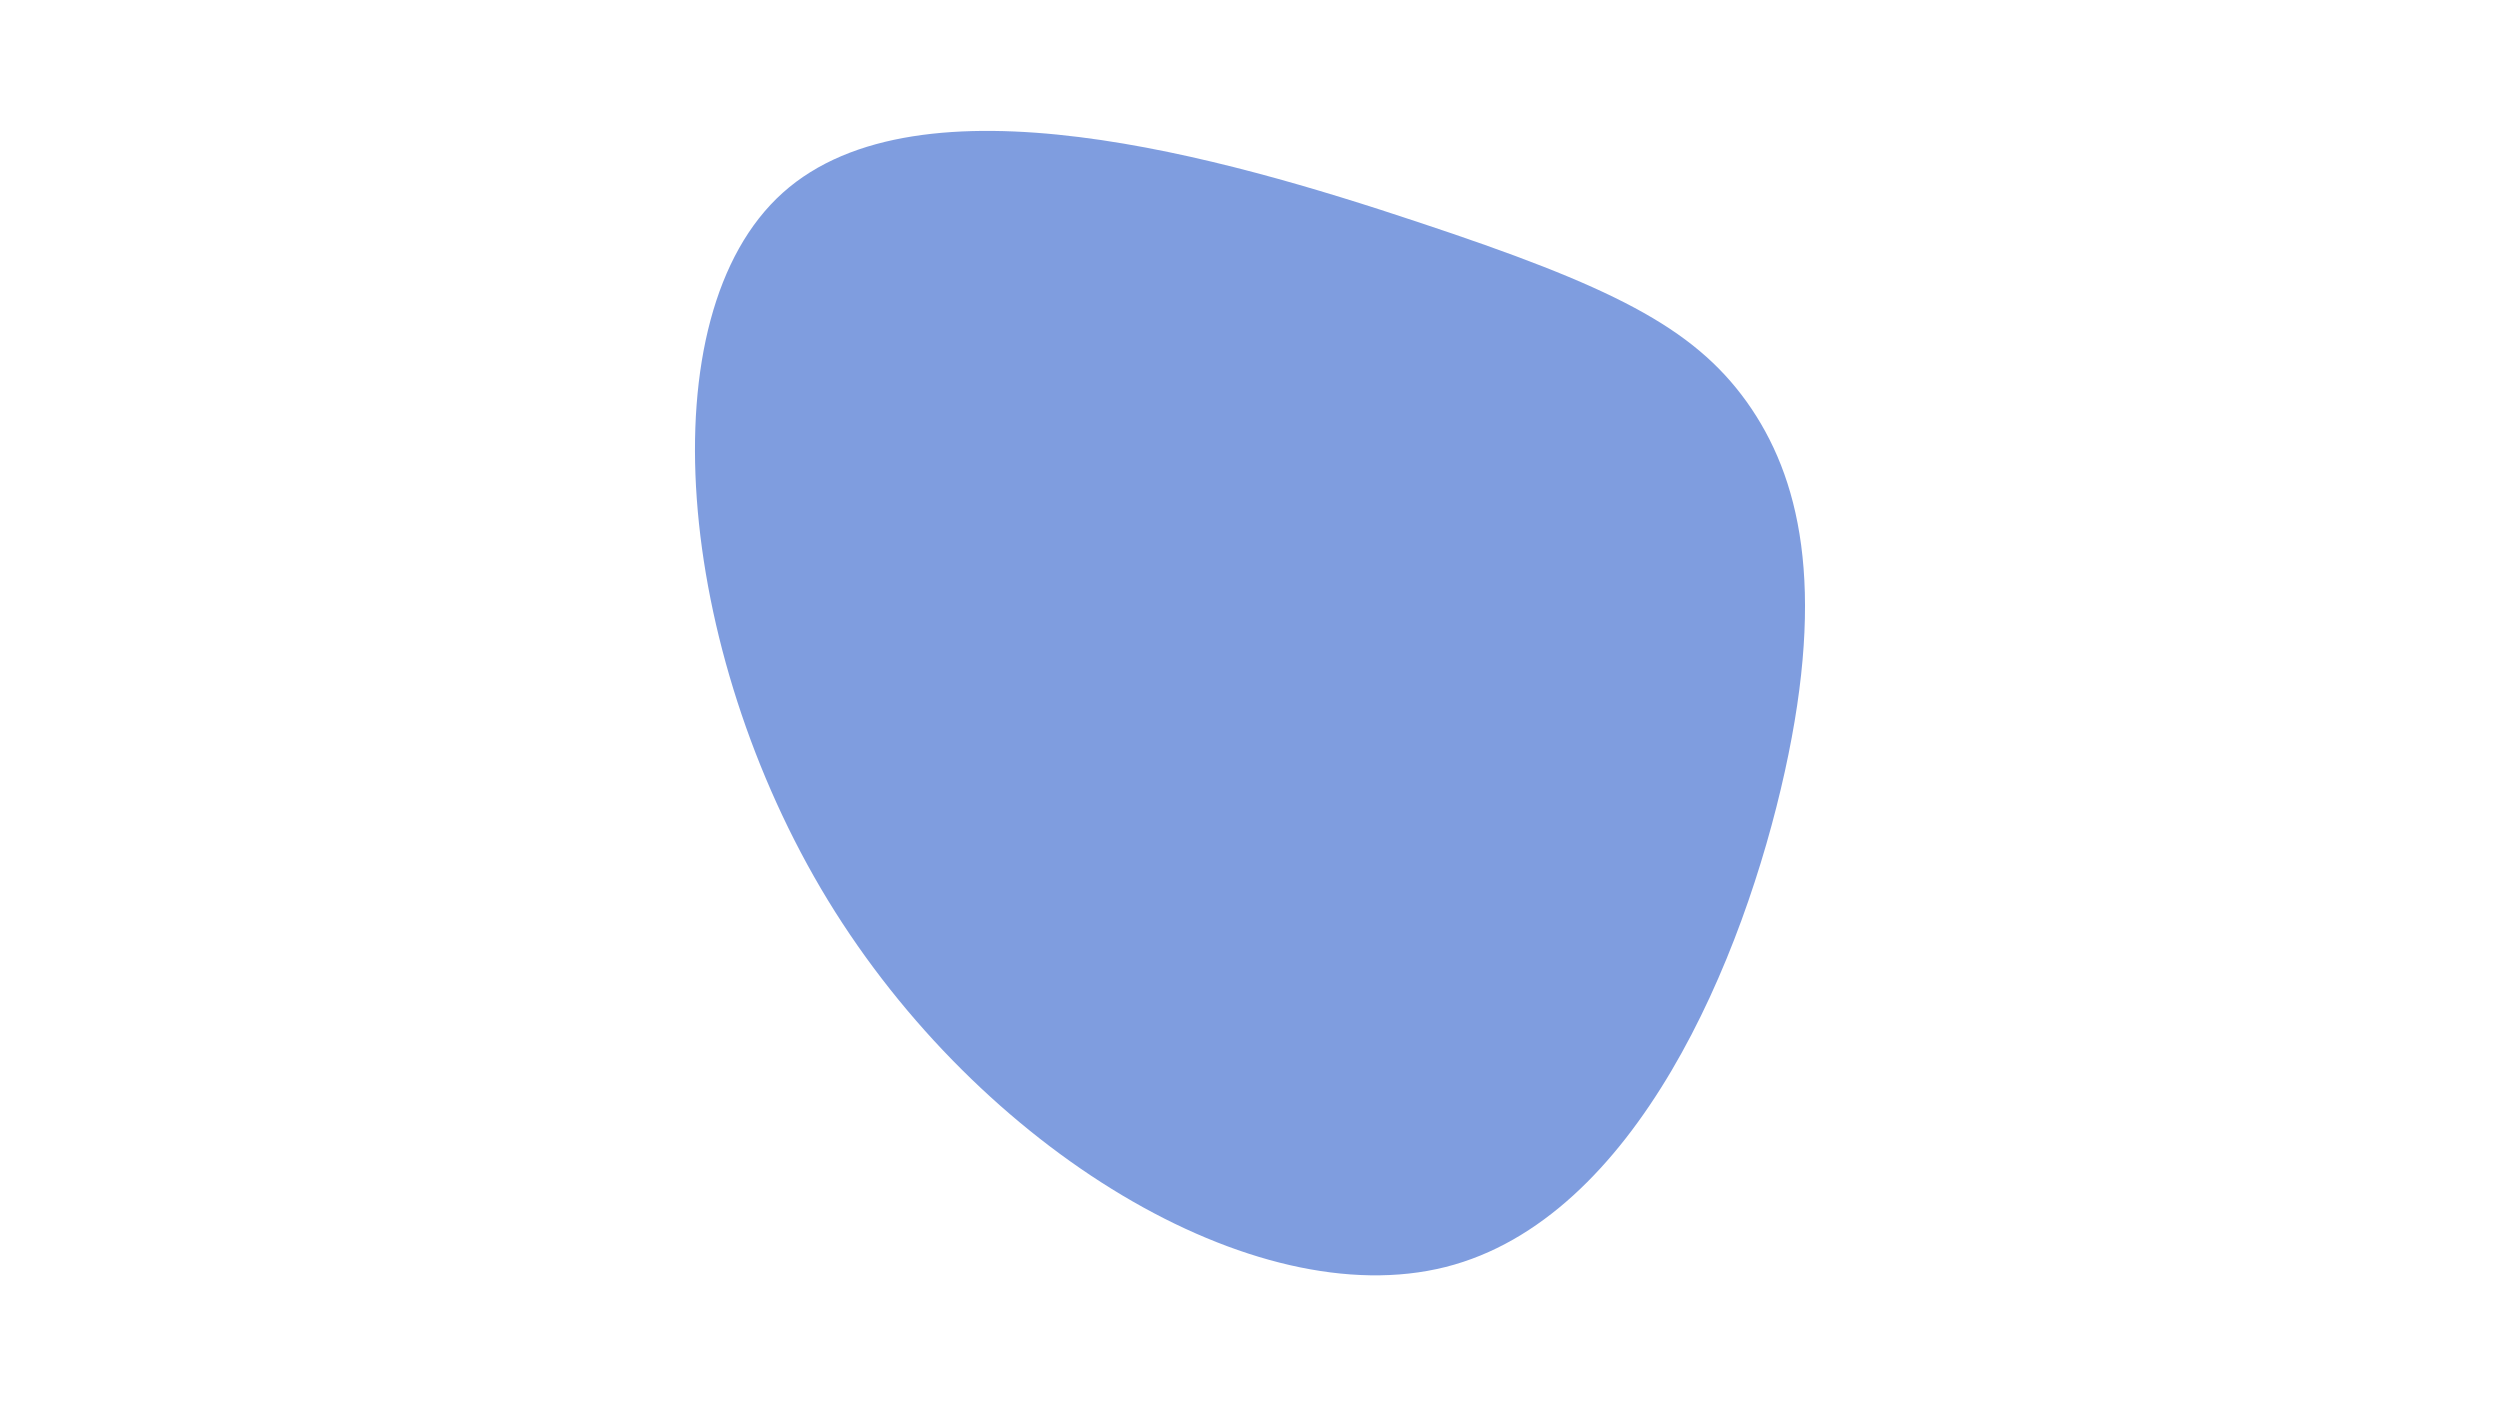
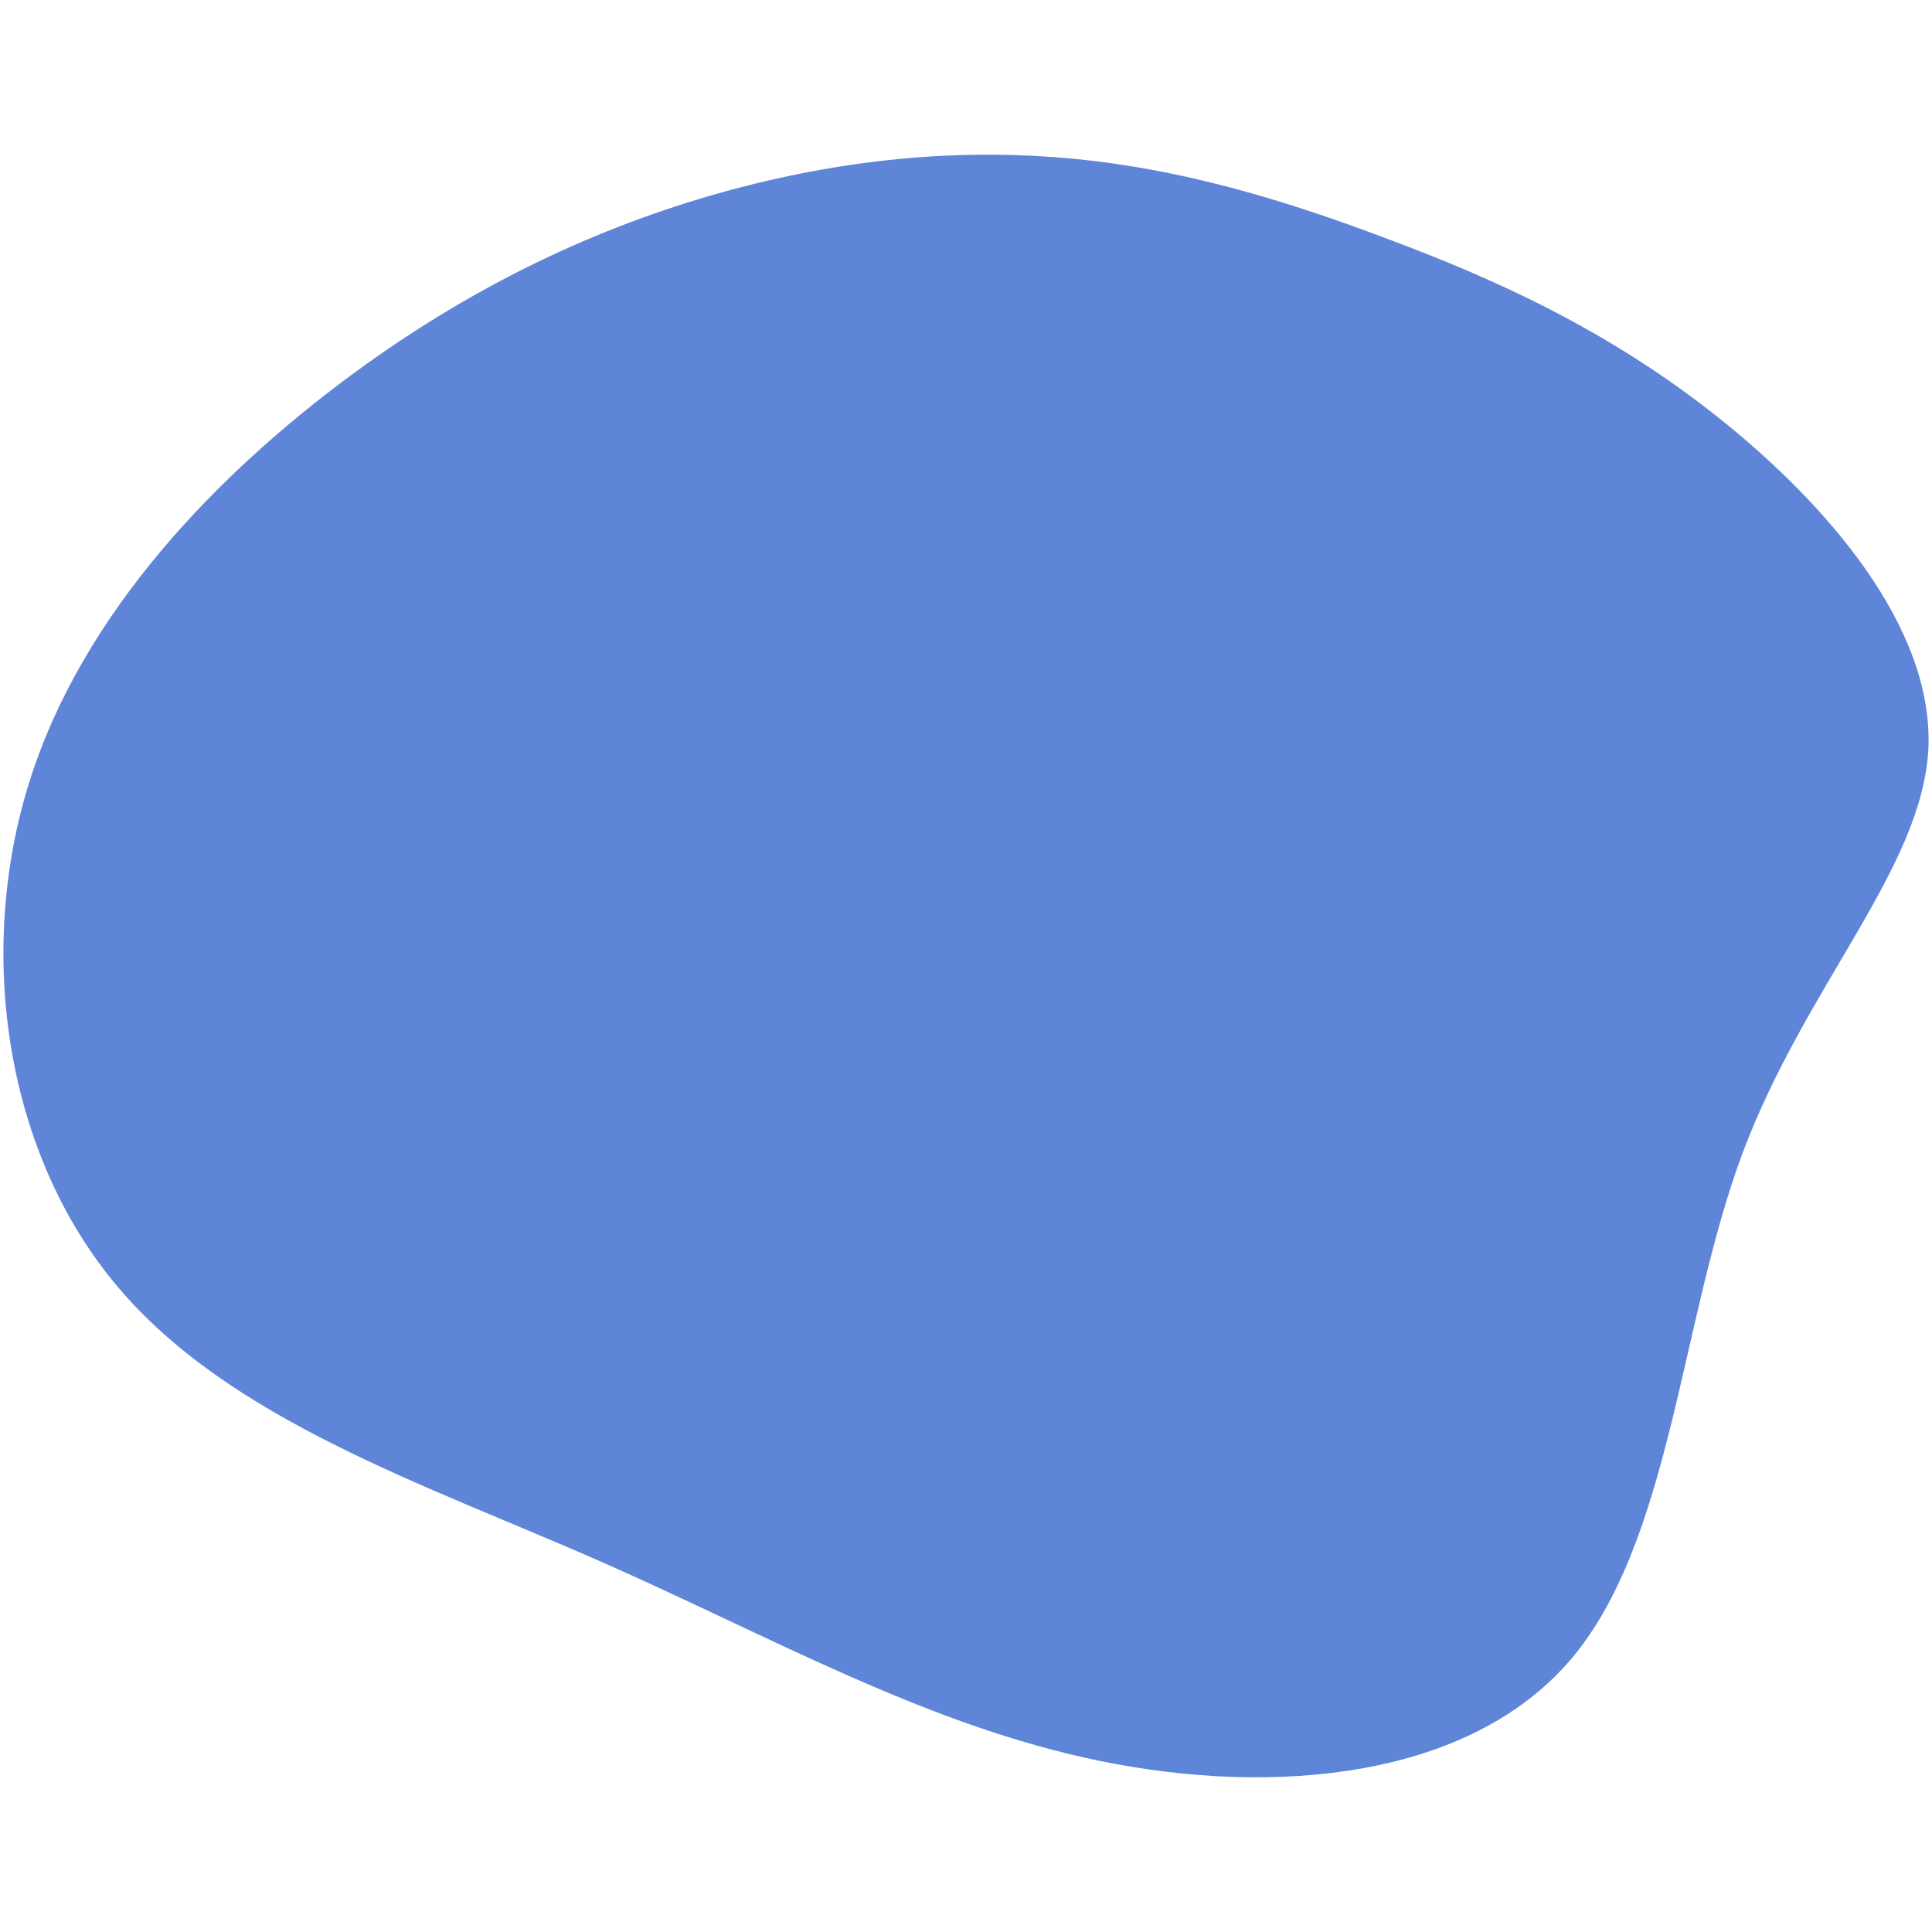
- <svg xmlns="http://www.w3.org/2000/svg" id="visual" viewBox="0 0 960 540" width="960" height="540" version="1.1">
-   <g transform="translate(587.082 195.5304)">
-     <path d="M83.6 -41.3C104.2 -12.5 114 29.5 98.3 100.7C82.6 172 41.3 272.5 -32 291C-105.4 309.5 -210.7 246 -269.2 150.1C-327.6 54.2 -339.2 -74.2 -286.5 -121.5C-233.8 -168.8 -116.9 -135 -42.7 -110.3C31.5 -85.7 62.9 -70.1 83.6 -41.3" fill="#7f9ddf" />
+ <svg xmlns="http://www.w3.org/2000/svg" id="visual" viewBox="0 0 300 300" width="300" height="300" version="1.1">
+   <g transform="translate(167.7402 116.6665)">
+     <path d="M47.9 -79.5C64.5 -73.3 82 -65.4 99 -51.9C116.1 -38.3 132.5 -19.2 131.7 -0.5C130.8 18.2 112.6 36.3 102.8 62.5C93.1 88.6 91.8 122.7 76.1 141.1C60.3 159.5 30.2 162.3 3.2 156.8C-23.8 151.3 -47.7 137.6 -74.7 125.7C-101.8 113.8 -132.1 103.8 -149.5 83.1C-166.9 62.5 -171.5 31.3 -163.2 4.8C-154.9 -21.7 -133.7 -43.3 -113.1 -58.5C-92.6 -73.6 -72.5 -82.3 -53.8 -87.3C-35 -92.3 -17.5 -93.6 -0.9 -92C15.6 -90.4 31.3 -85.8 47.9 -79.5" fill="#5F85D8" />
  </g>
</svg>
